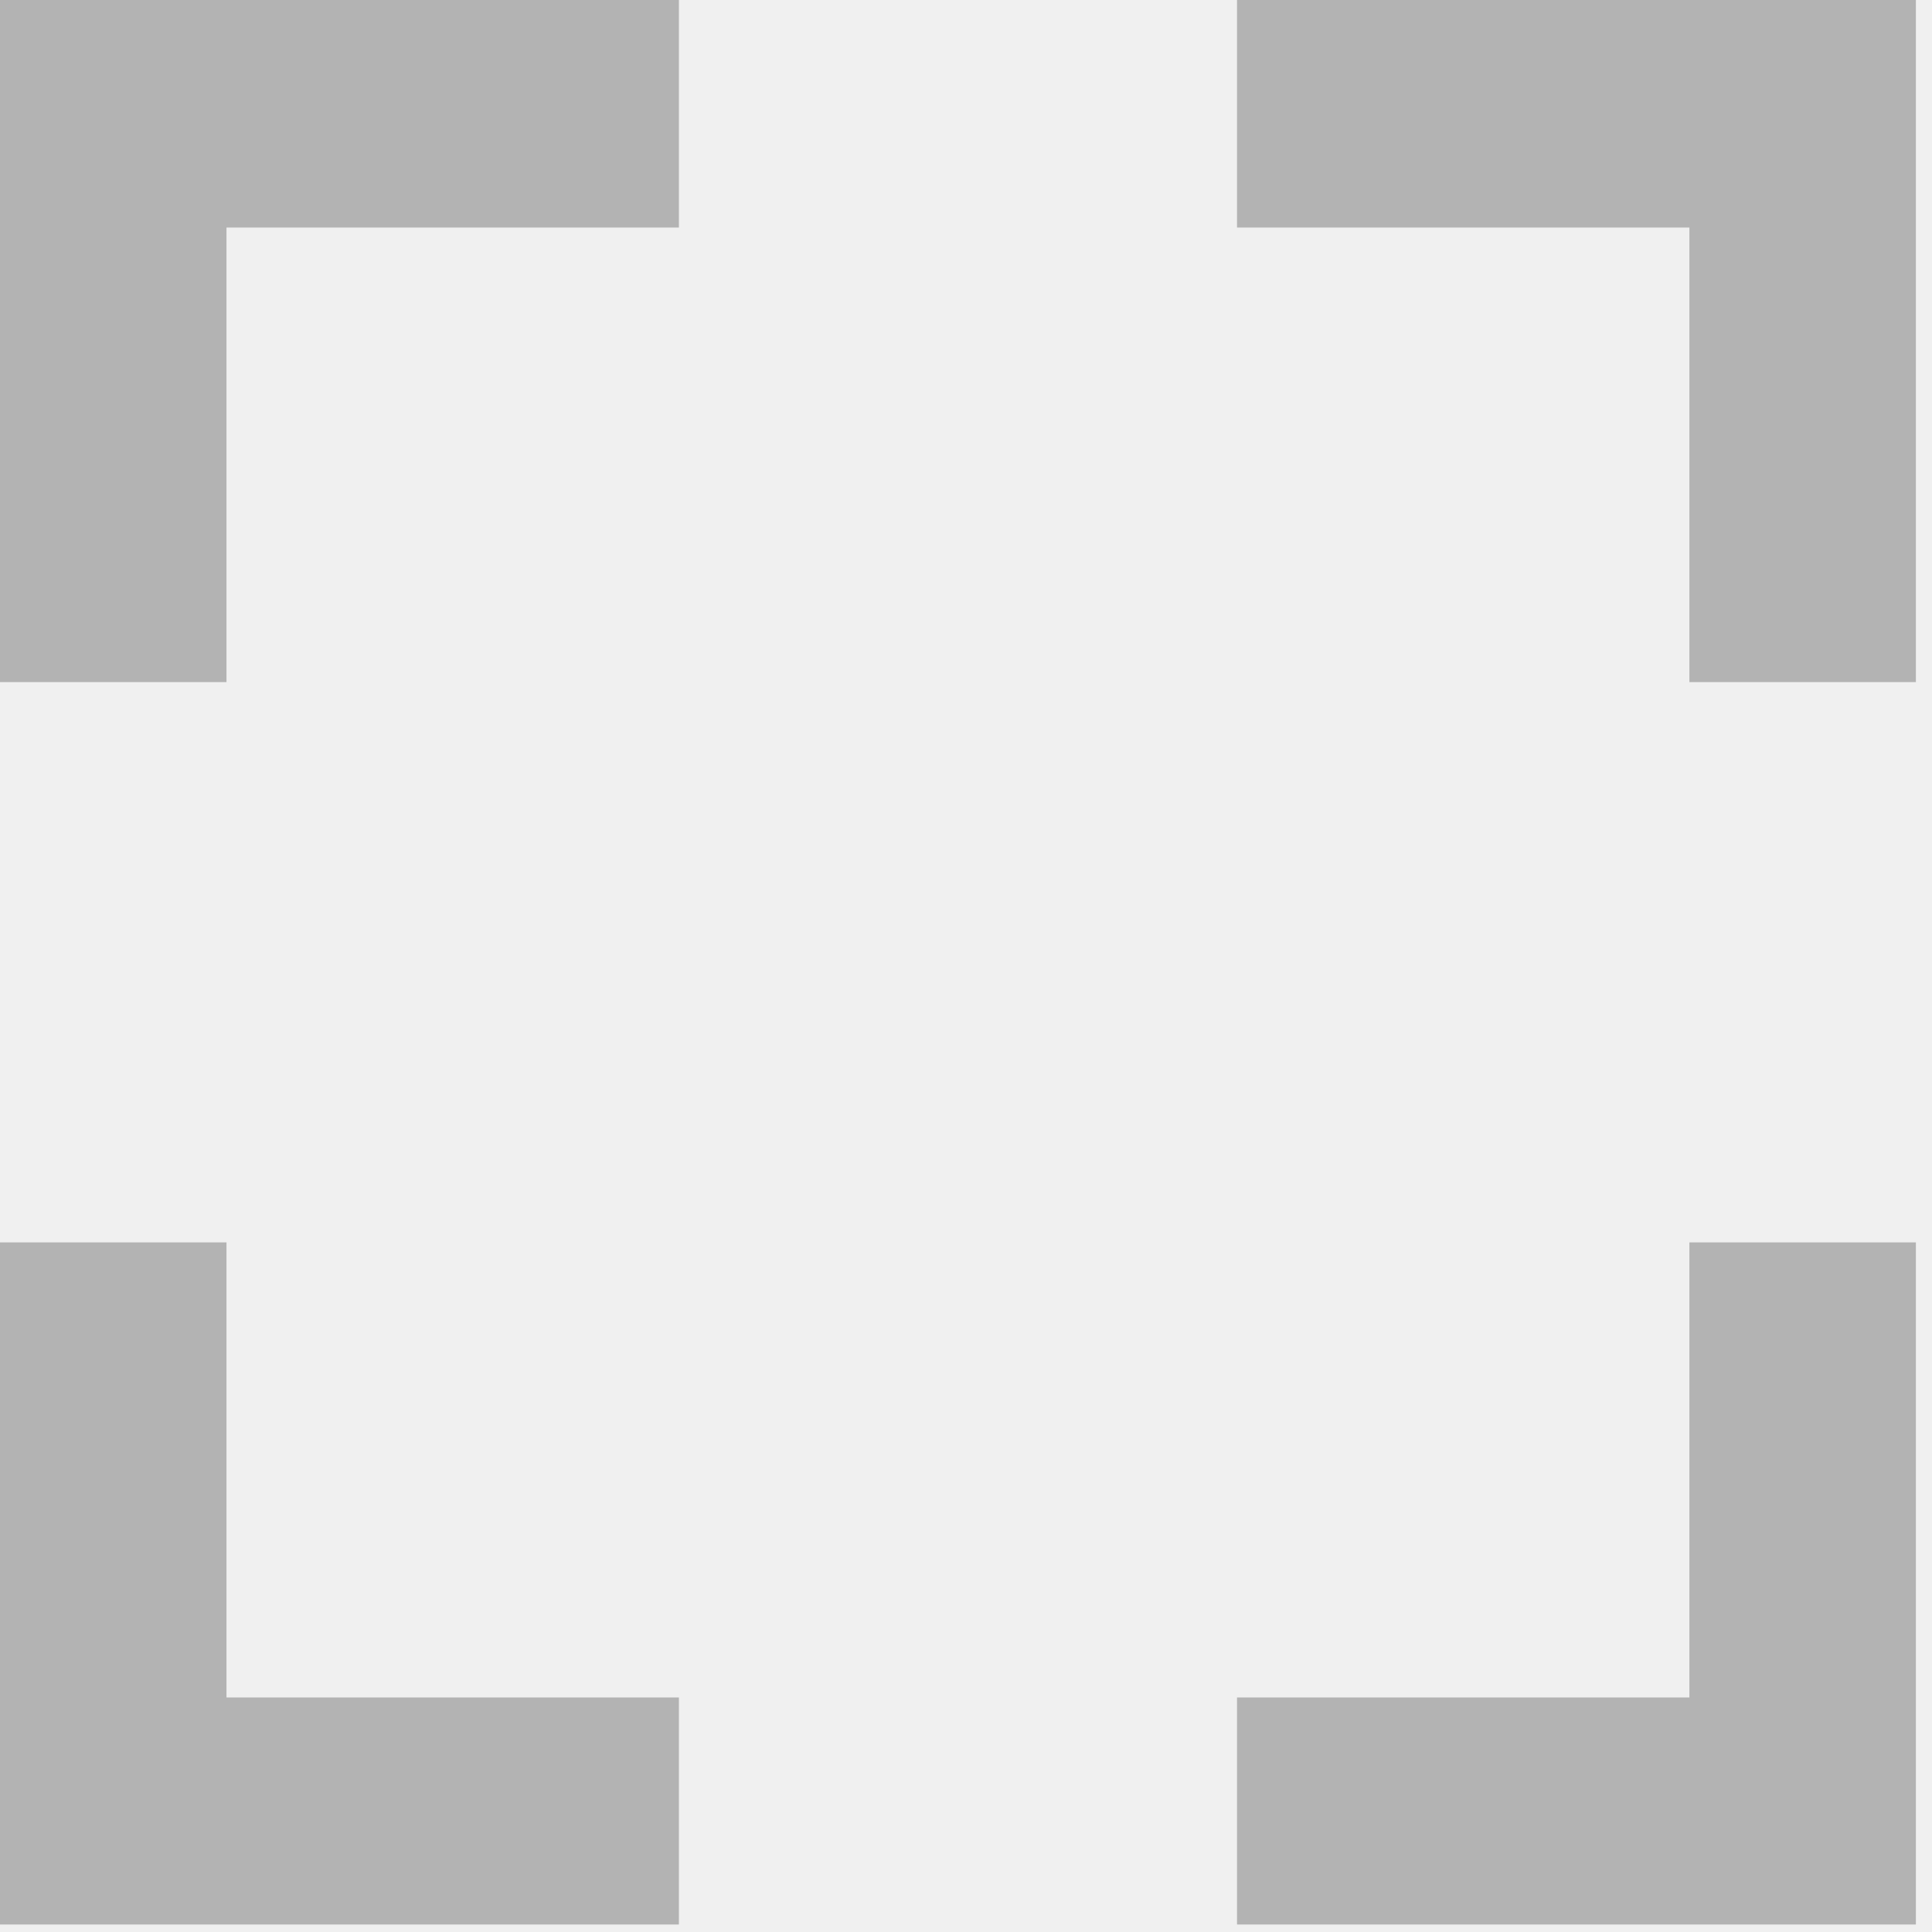
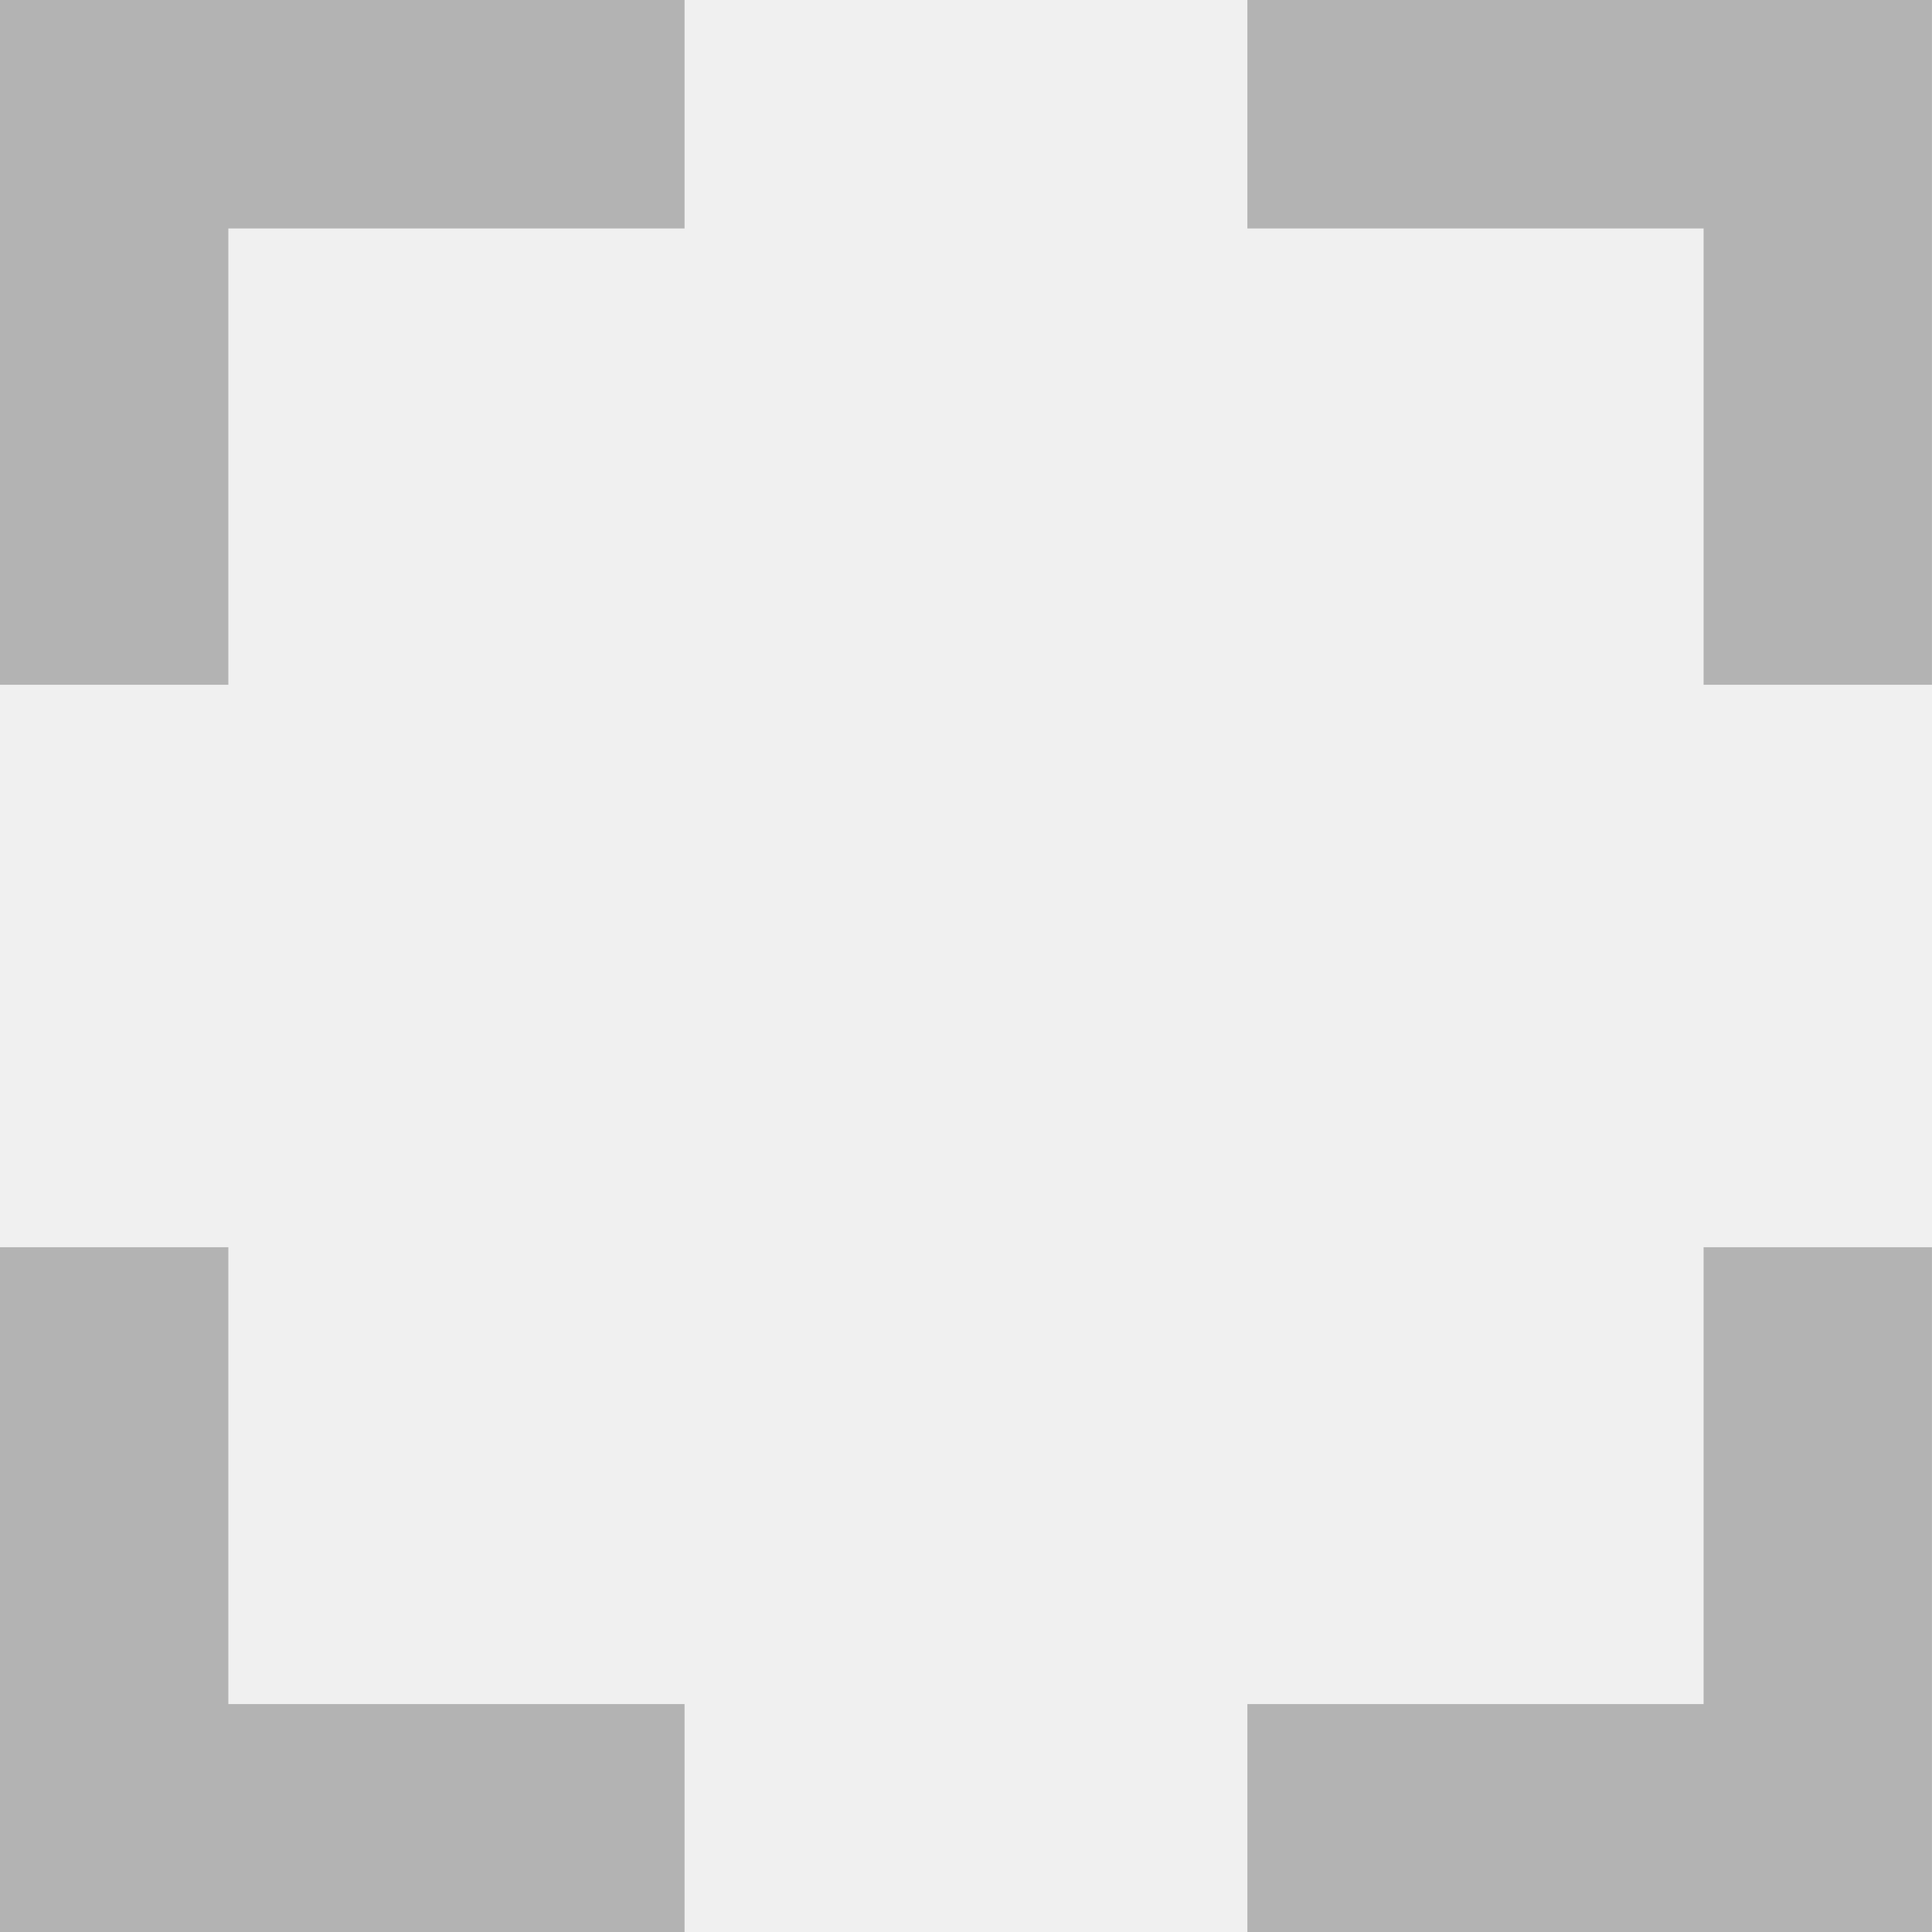
- <svg xmlns="http://www.w3.org/2000/svg" width="35" height="35" viewBox="0 0 35 35" fill="none">
-   <g clip-path="url(#clip0_1_1882)">
-     <path d="M30.605 30.751H22.41V34.864H34.708V22.507H30.605V30.751Z" fill="#B3B3B3" />
-     <path d="M4.103 22.507H0V34.864H12.299V30.751H4.103V22.507Z" fill="#B3B3B3" />
-     <path d="M0 12.357H4.103V4.122H12.299V0H0V12.357Z" fill="#B3B3B3" />
-     <path d="M22.41 0V4.122H30.605V12.357H34.708V0H22.41Z" fill="#B3B3B3" />
+ <svg xmlns="http://www.w3.org/2000/svg" width="36" height="36" viewBox="0 0 36 36" fill="none">
+   <g clip-path="url(#clip0_1_28)">
+     <path d="M31.744 31.753H23.243V36H35.999V23.24H31.744V31.753Z" fill="#B3B3B3" />
+     <path d="M4.255 23.24H0V36H12.756V31.753H4.255V23.24Z" fill="#B3B3B3" />
+     <path d="M0 12.76H4.255V4.257H12.756V0H0V12.76Z" fill="#B3B3B3" />
+     <path d="M23.243 0V4.257H31.744V12.76H35.999V0H23.243Z" fill="#B3B3B3" />
  </g>
  <defs>
-     <clipPath id="clip0_1_1882">
-       <rect width="35" height="35" fill="white" />
+     <clipPath id="clip0_1_28">
+       <rect width="36" height="36" fill="white" />
    </clipPath>
  </defs>
</svg>
